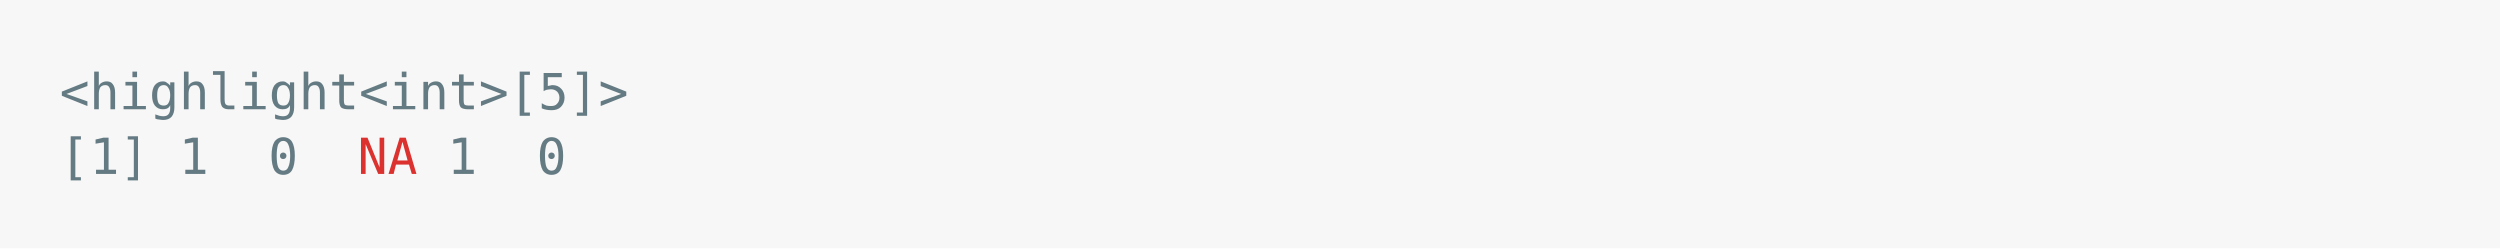
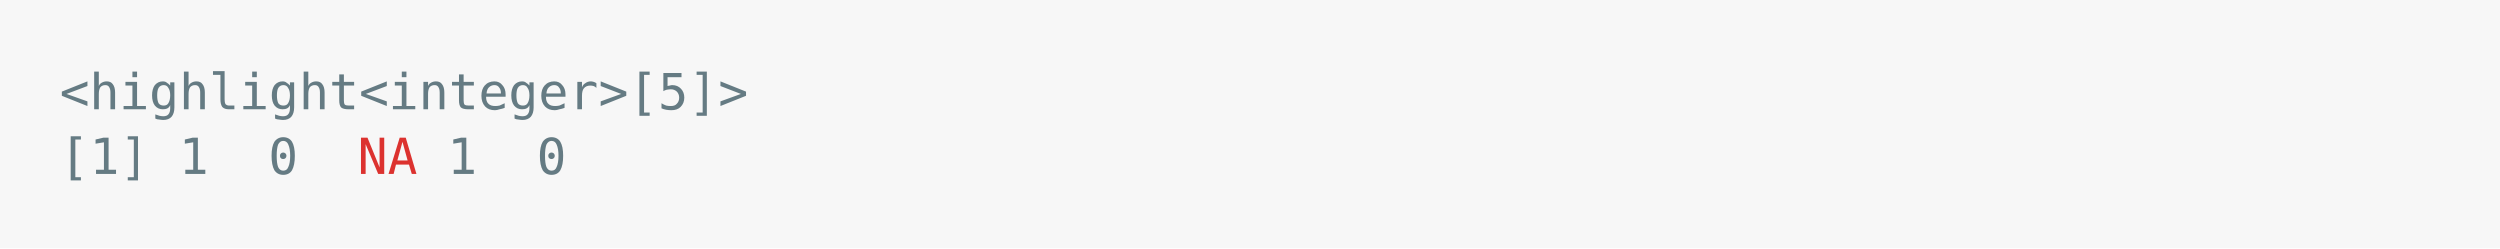
<svg xmlns="http://www.w3.org/2000/svg" xmlns:xlink="http://www.w3.org/1999/xlink" width="840" height="83.42">
  <rect width="840" height="83.42" rx="0" ry="0" class="a" />
  <svg height="43.42" viewBox="0 0 80 4.342" width="800" x="20" y="20">
    <style>.a{fill:rgb(247,247,247)}.b{font-family:'Fira Code',Monaco,Consolas,Menlo,'Bitstream Vera Sans Mono','Powerline Symbols',monospace}.c{fill:transparent}.d{fill:rgb(101,123,131);white-space:pre}.e{fill:rgb(220,50,47);white-space:pre}</style>
    <g font-family="'Fira Code',Monaco,Consolas,Menlo,'Bitstream Vera Sans Mono','Powerline Symbols',monospace" font-size="1.67" class="b">
      <defs>
        <symbol id="a">
          <rect height="2" width="80" x="0" y="0" class="c" />
        </symbol>
      </defs>
      <rect height="4.342" width="80" class="a" />
      <svg x="0" y="0" width="80">
        <svg x="0">
          <use xlink:href="#a" />
-           <text font-size="1.67" x="0" y="1.67" class="d">&lt;highlight&lt;int&gt;[5]&gt;</text>
+           <text font-size="1.67" x="0" y="1.67" class="d">&lt;highlight&lt;integer&gt;[5]&gt;</text>
          <text font-size="1.67" x="0" y="3.841" class="d">[1]</text>
          <text font-size="1.67" x="4.008" y="3.841" class="d">1</text>
          <text font-size="1.67" x="7.014" y="3.841" class="d">0</text>
          <text font-size="1.67" x="10.02" y="3.841" class="e">NA</text>
          <text font-size="1.67" x="13.026" y="3.841" class="d">1</text>
          <text font-size="1.67" x="16.032" y="3.841" class="d">0</text>
        </svg>
      </svg>
    </g>
  </svg>
</svg>
